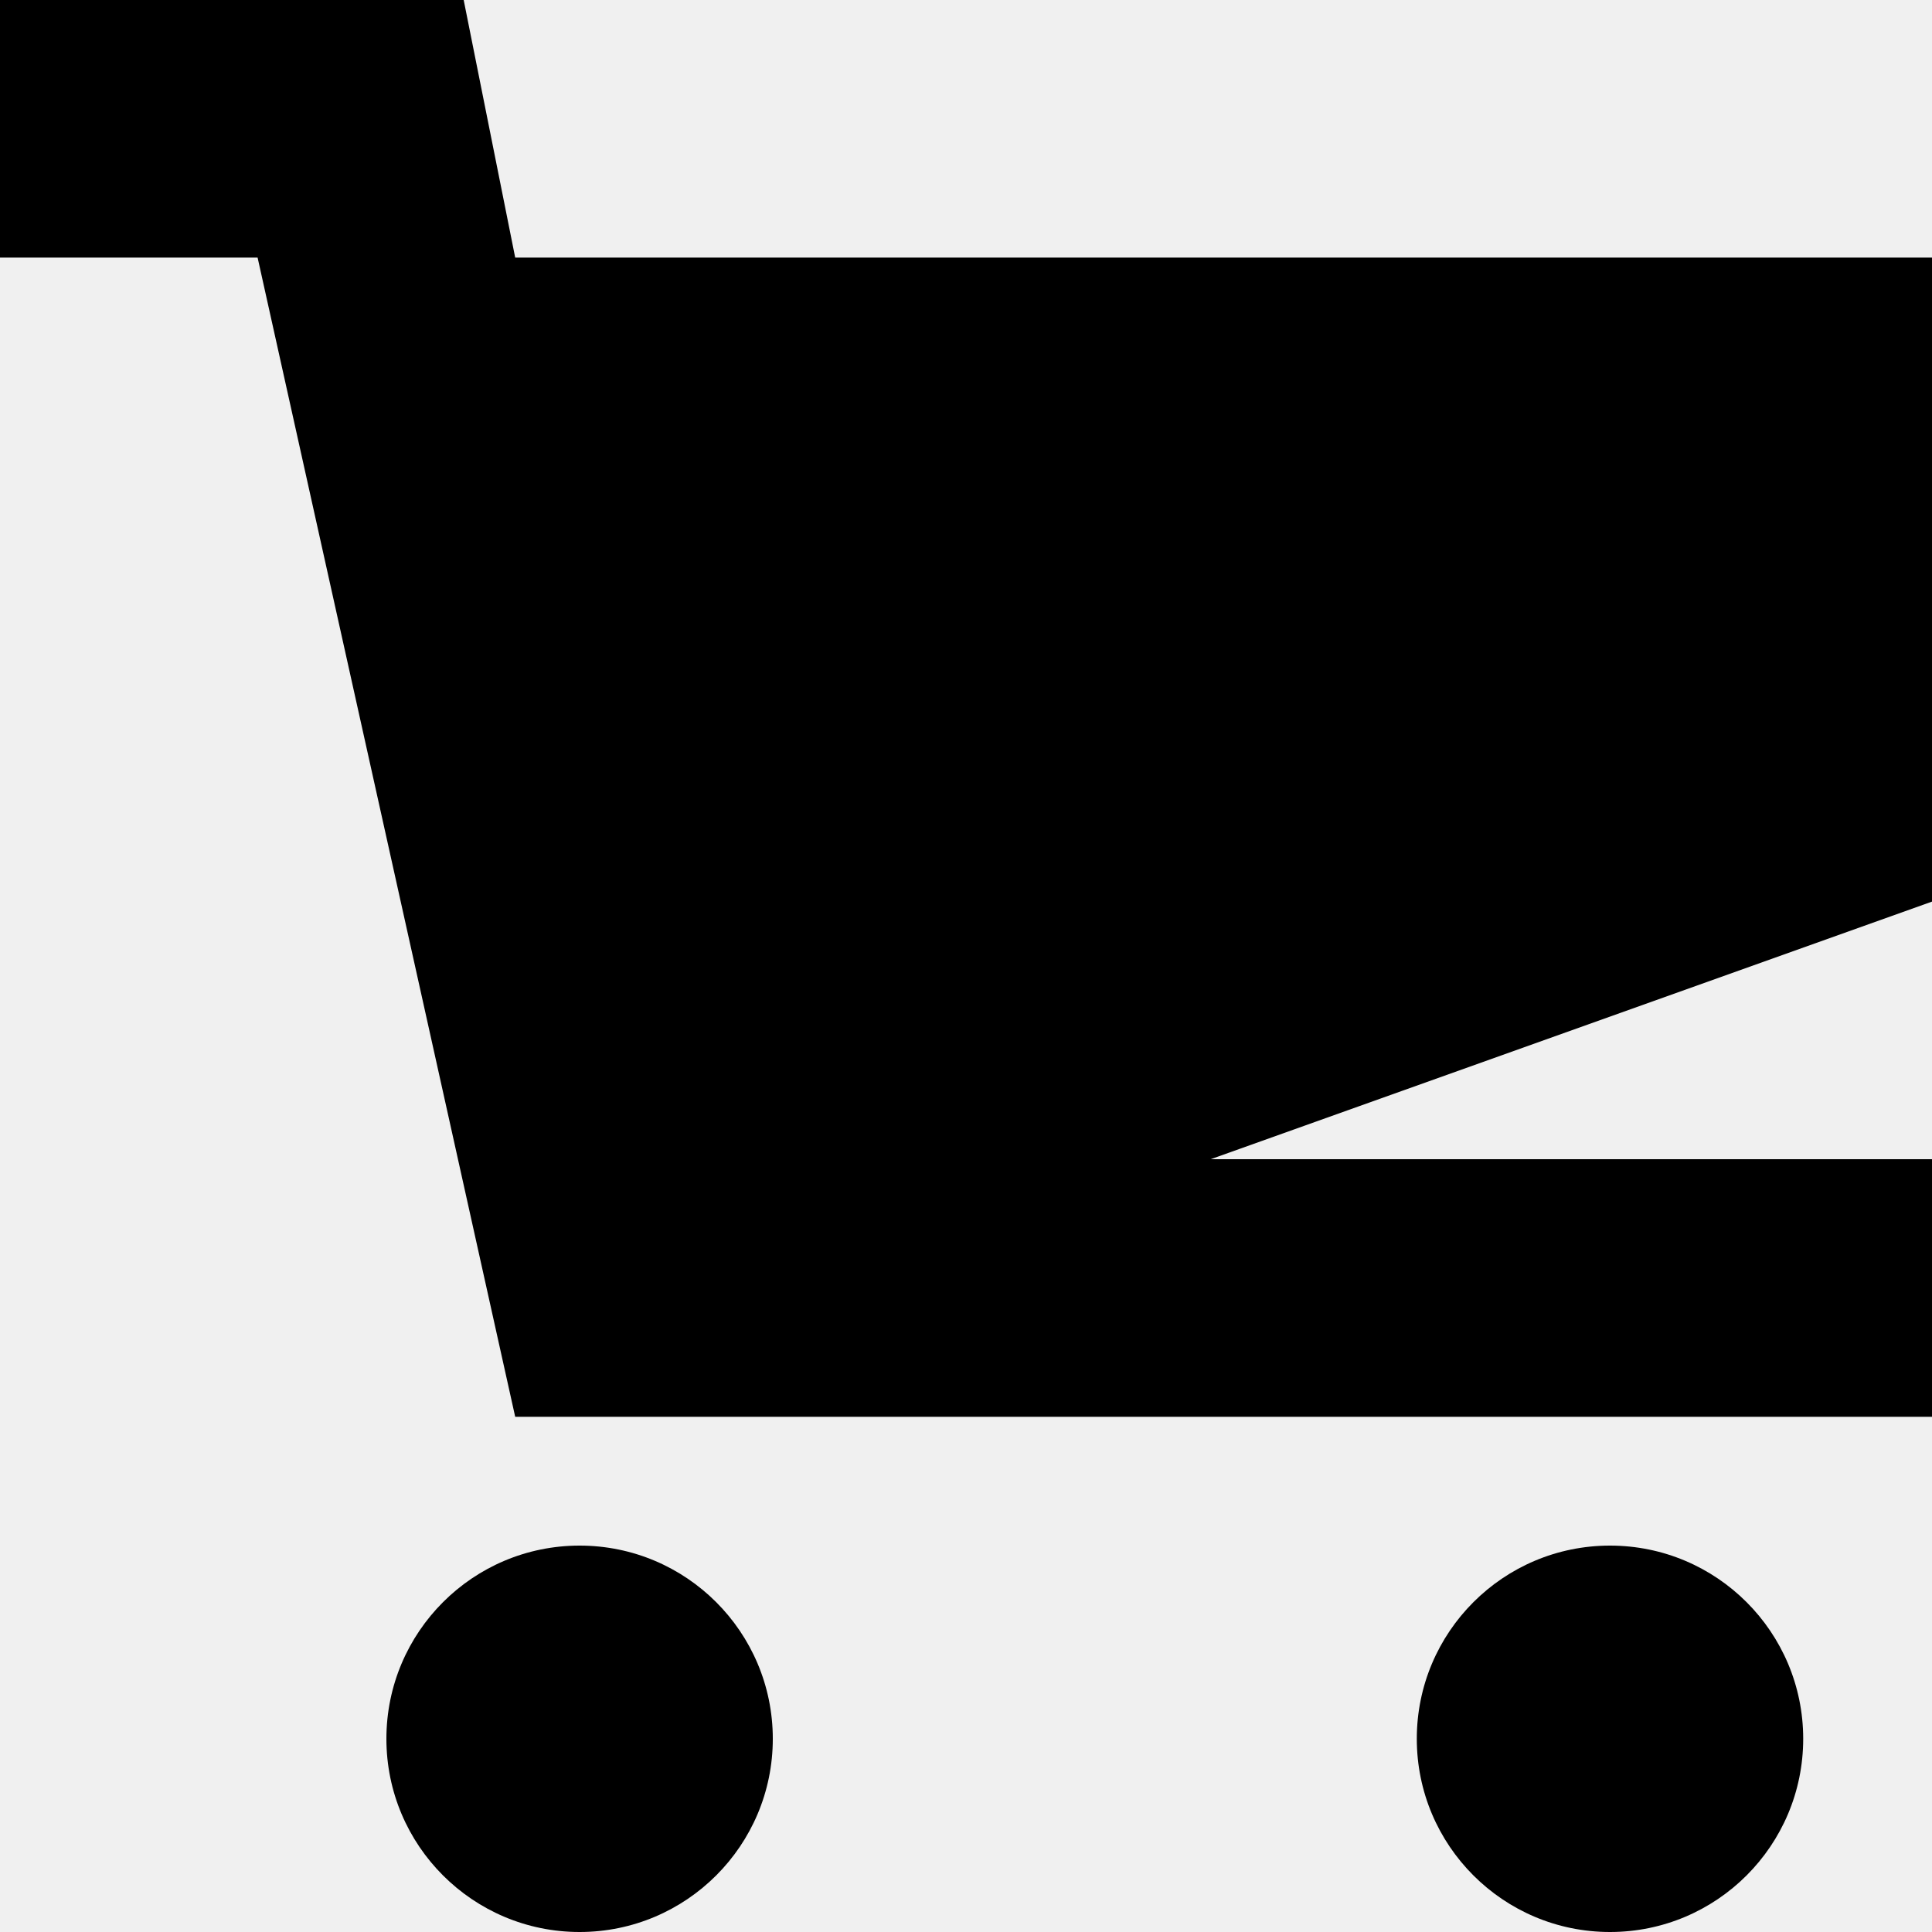
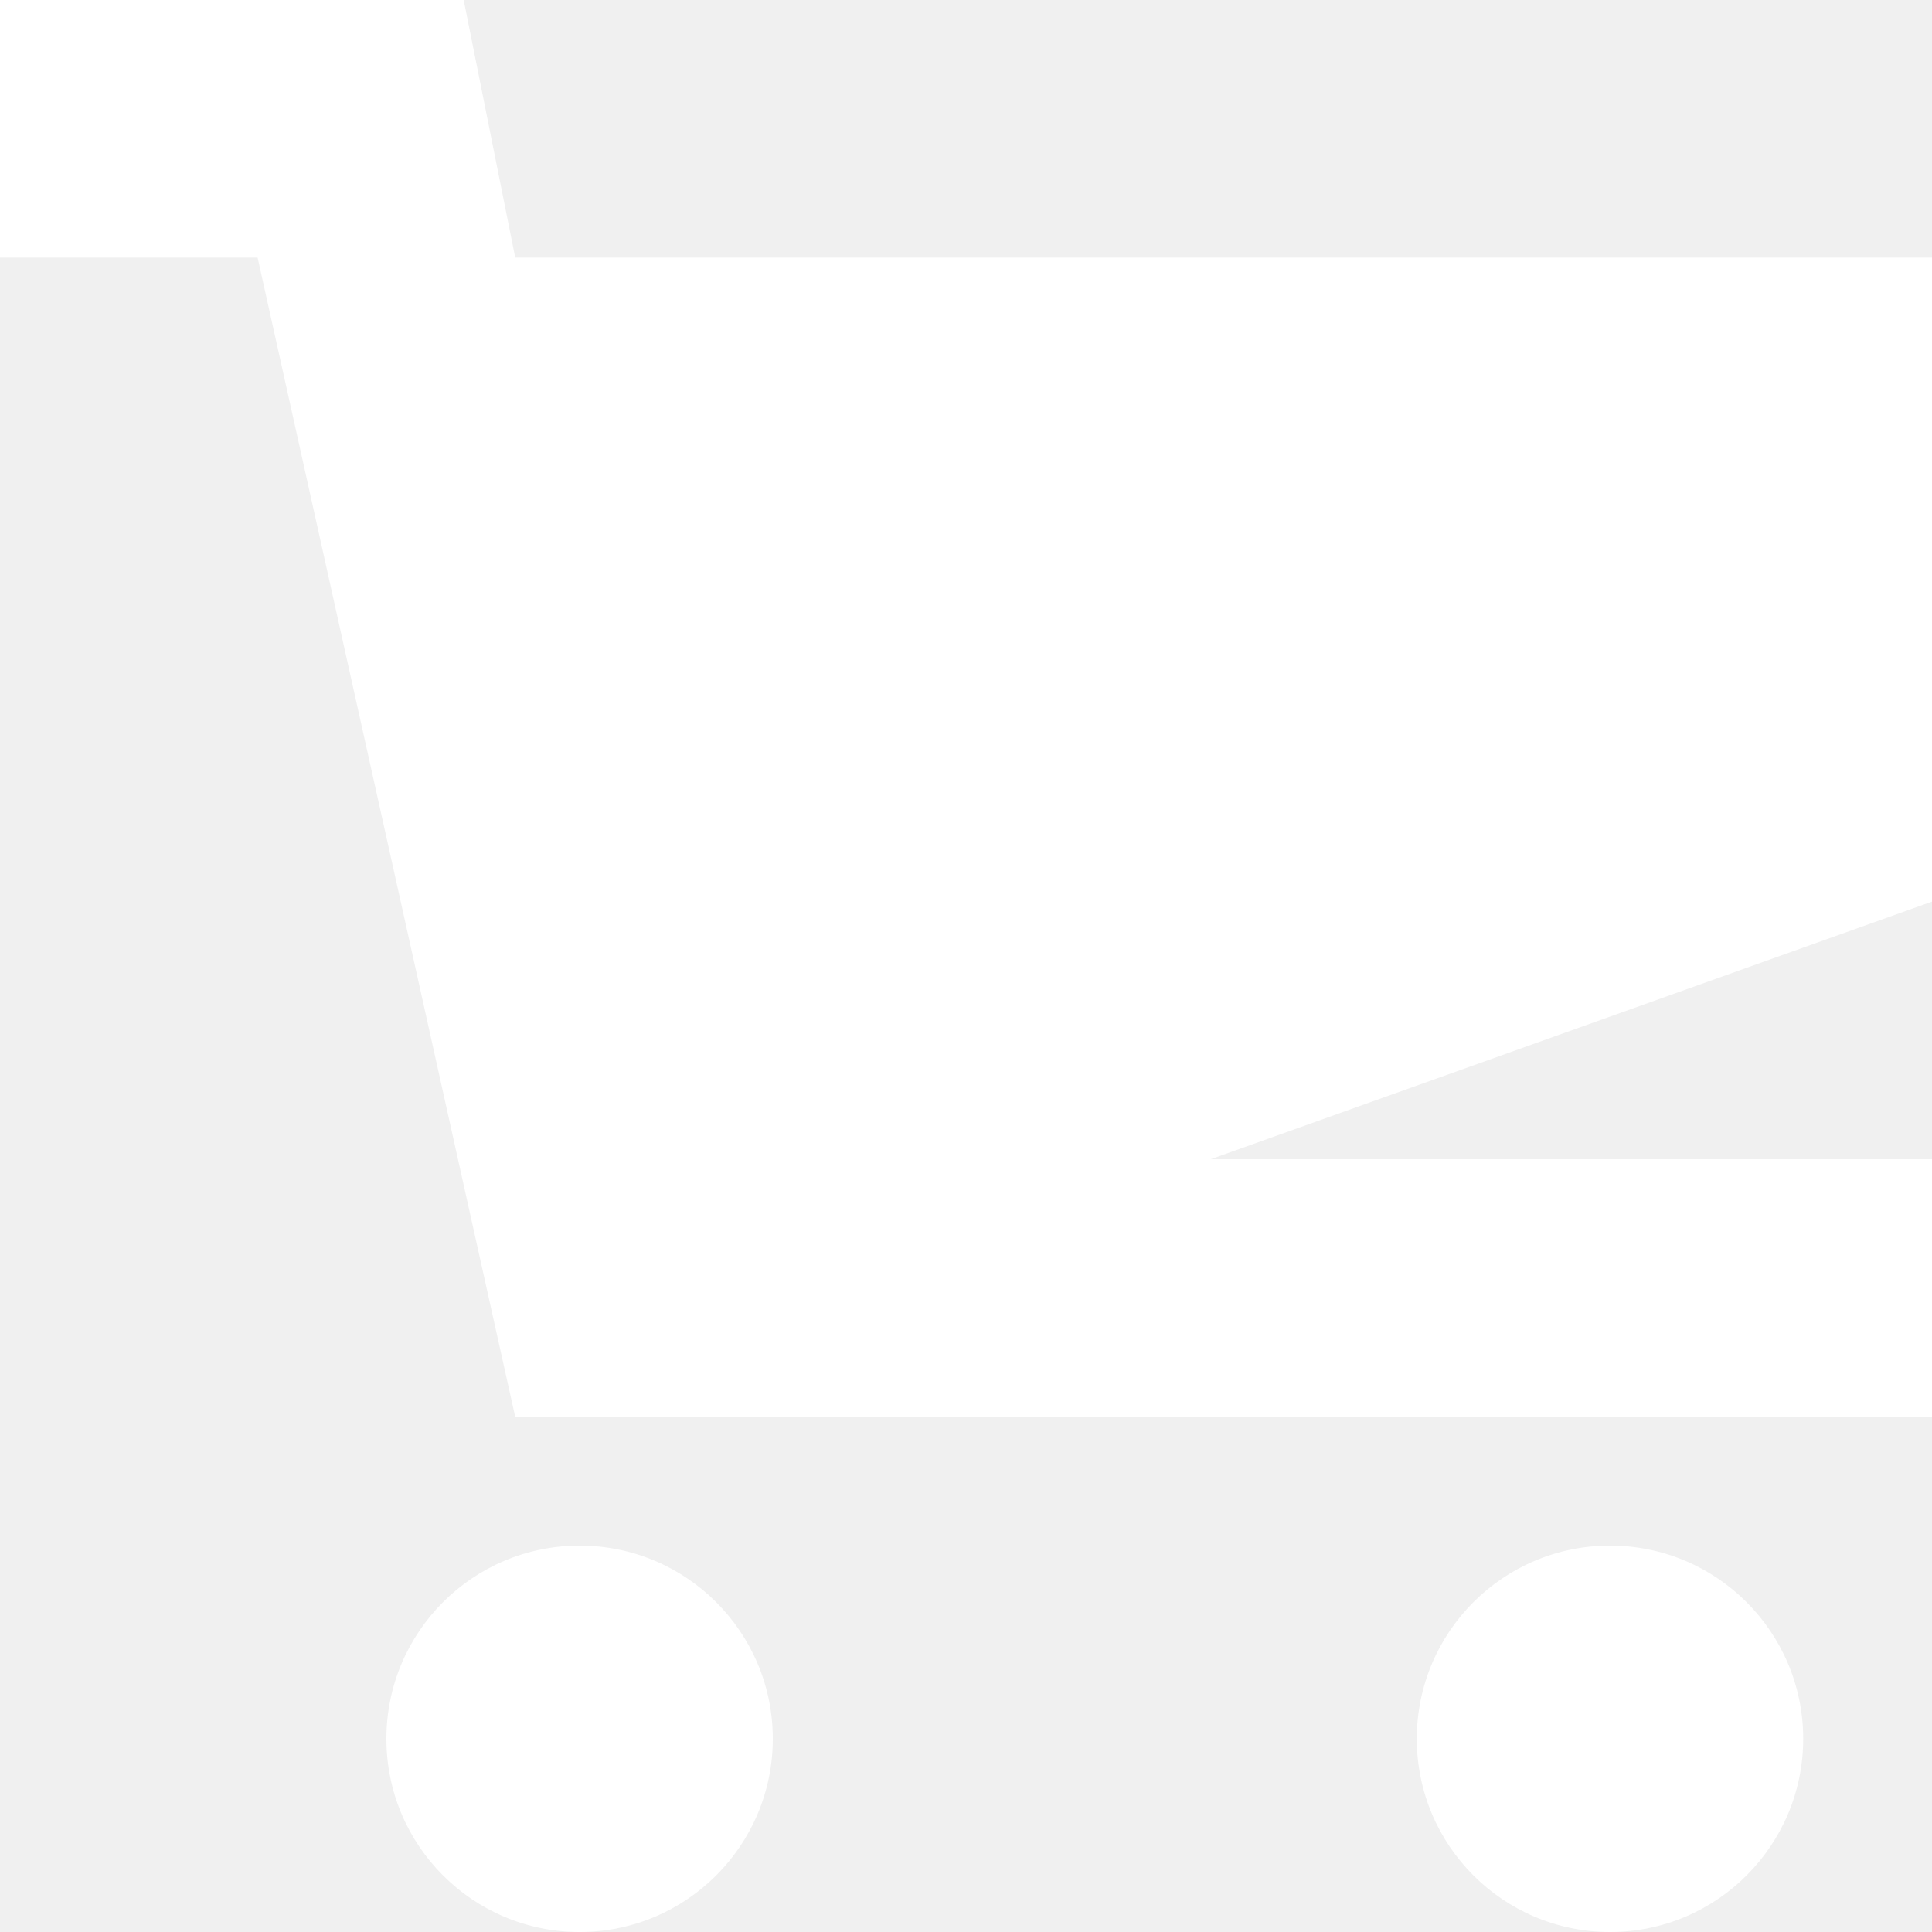
<svg xmlns="http://www.w3.org/2000/svg" width="15" height="15">
-   <circle cx="4.5" cy="13.5" r="1.5" />
-   <circle cx="12.5" cy="13.5" r="1.5" />
-   <path d="M15 2H4l-.4-2H0v2h2l2 9h11V9H9.4L15 7z" />
+   <circle fill=" #ffffff" cx="4.5" cy="13.5" r="1.5" />
+   <circle fill=" #ffffff" cx="12.5" cy="13.5" r="1.5" />
+   <path fill=" #ffffff" d="M15 2H4l-.4-2H0v2h2l2 9h11V9H9.4L15 7z" />
</svg>
